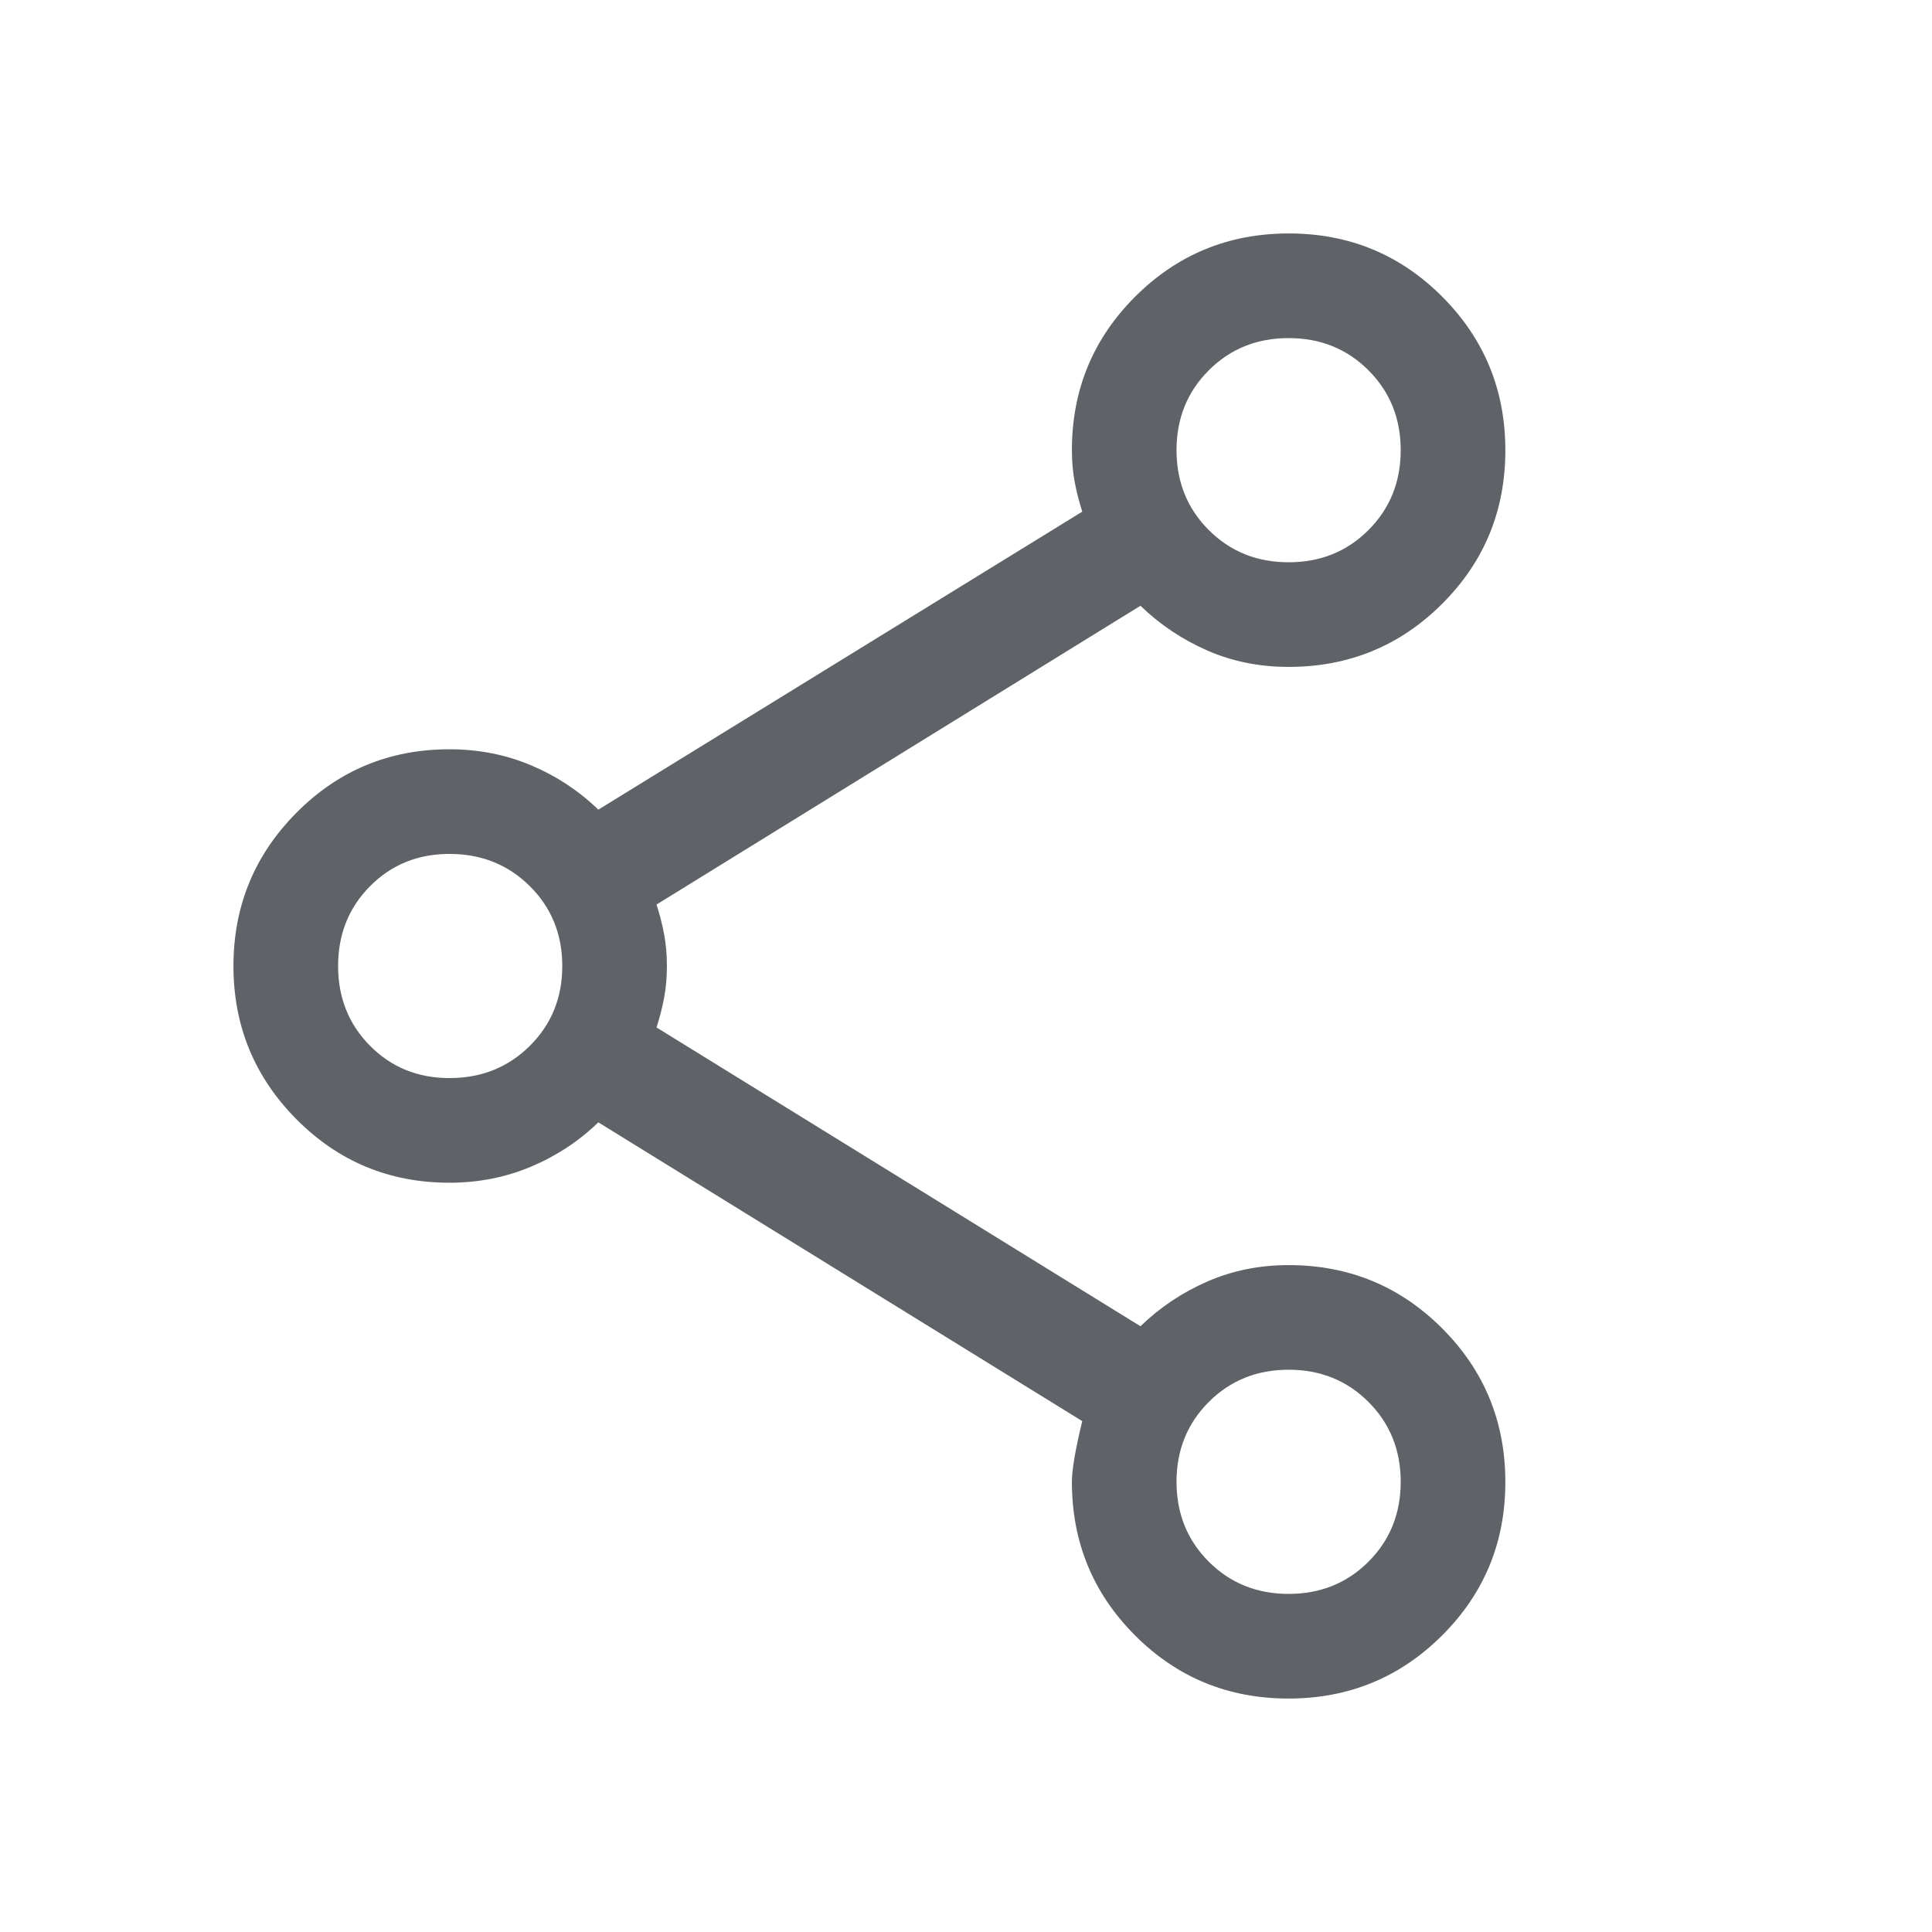
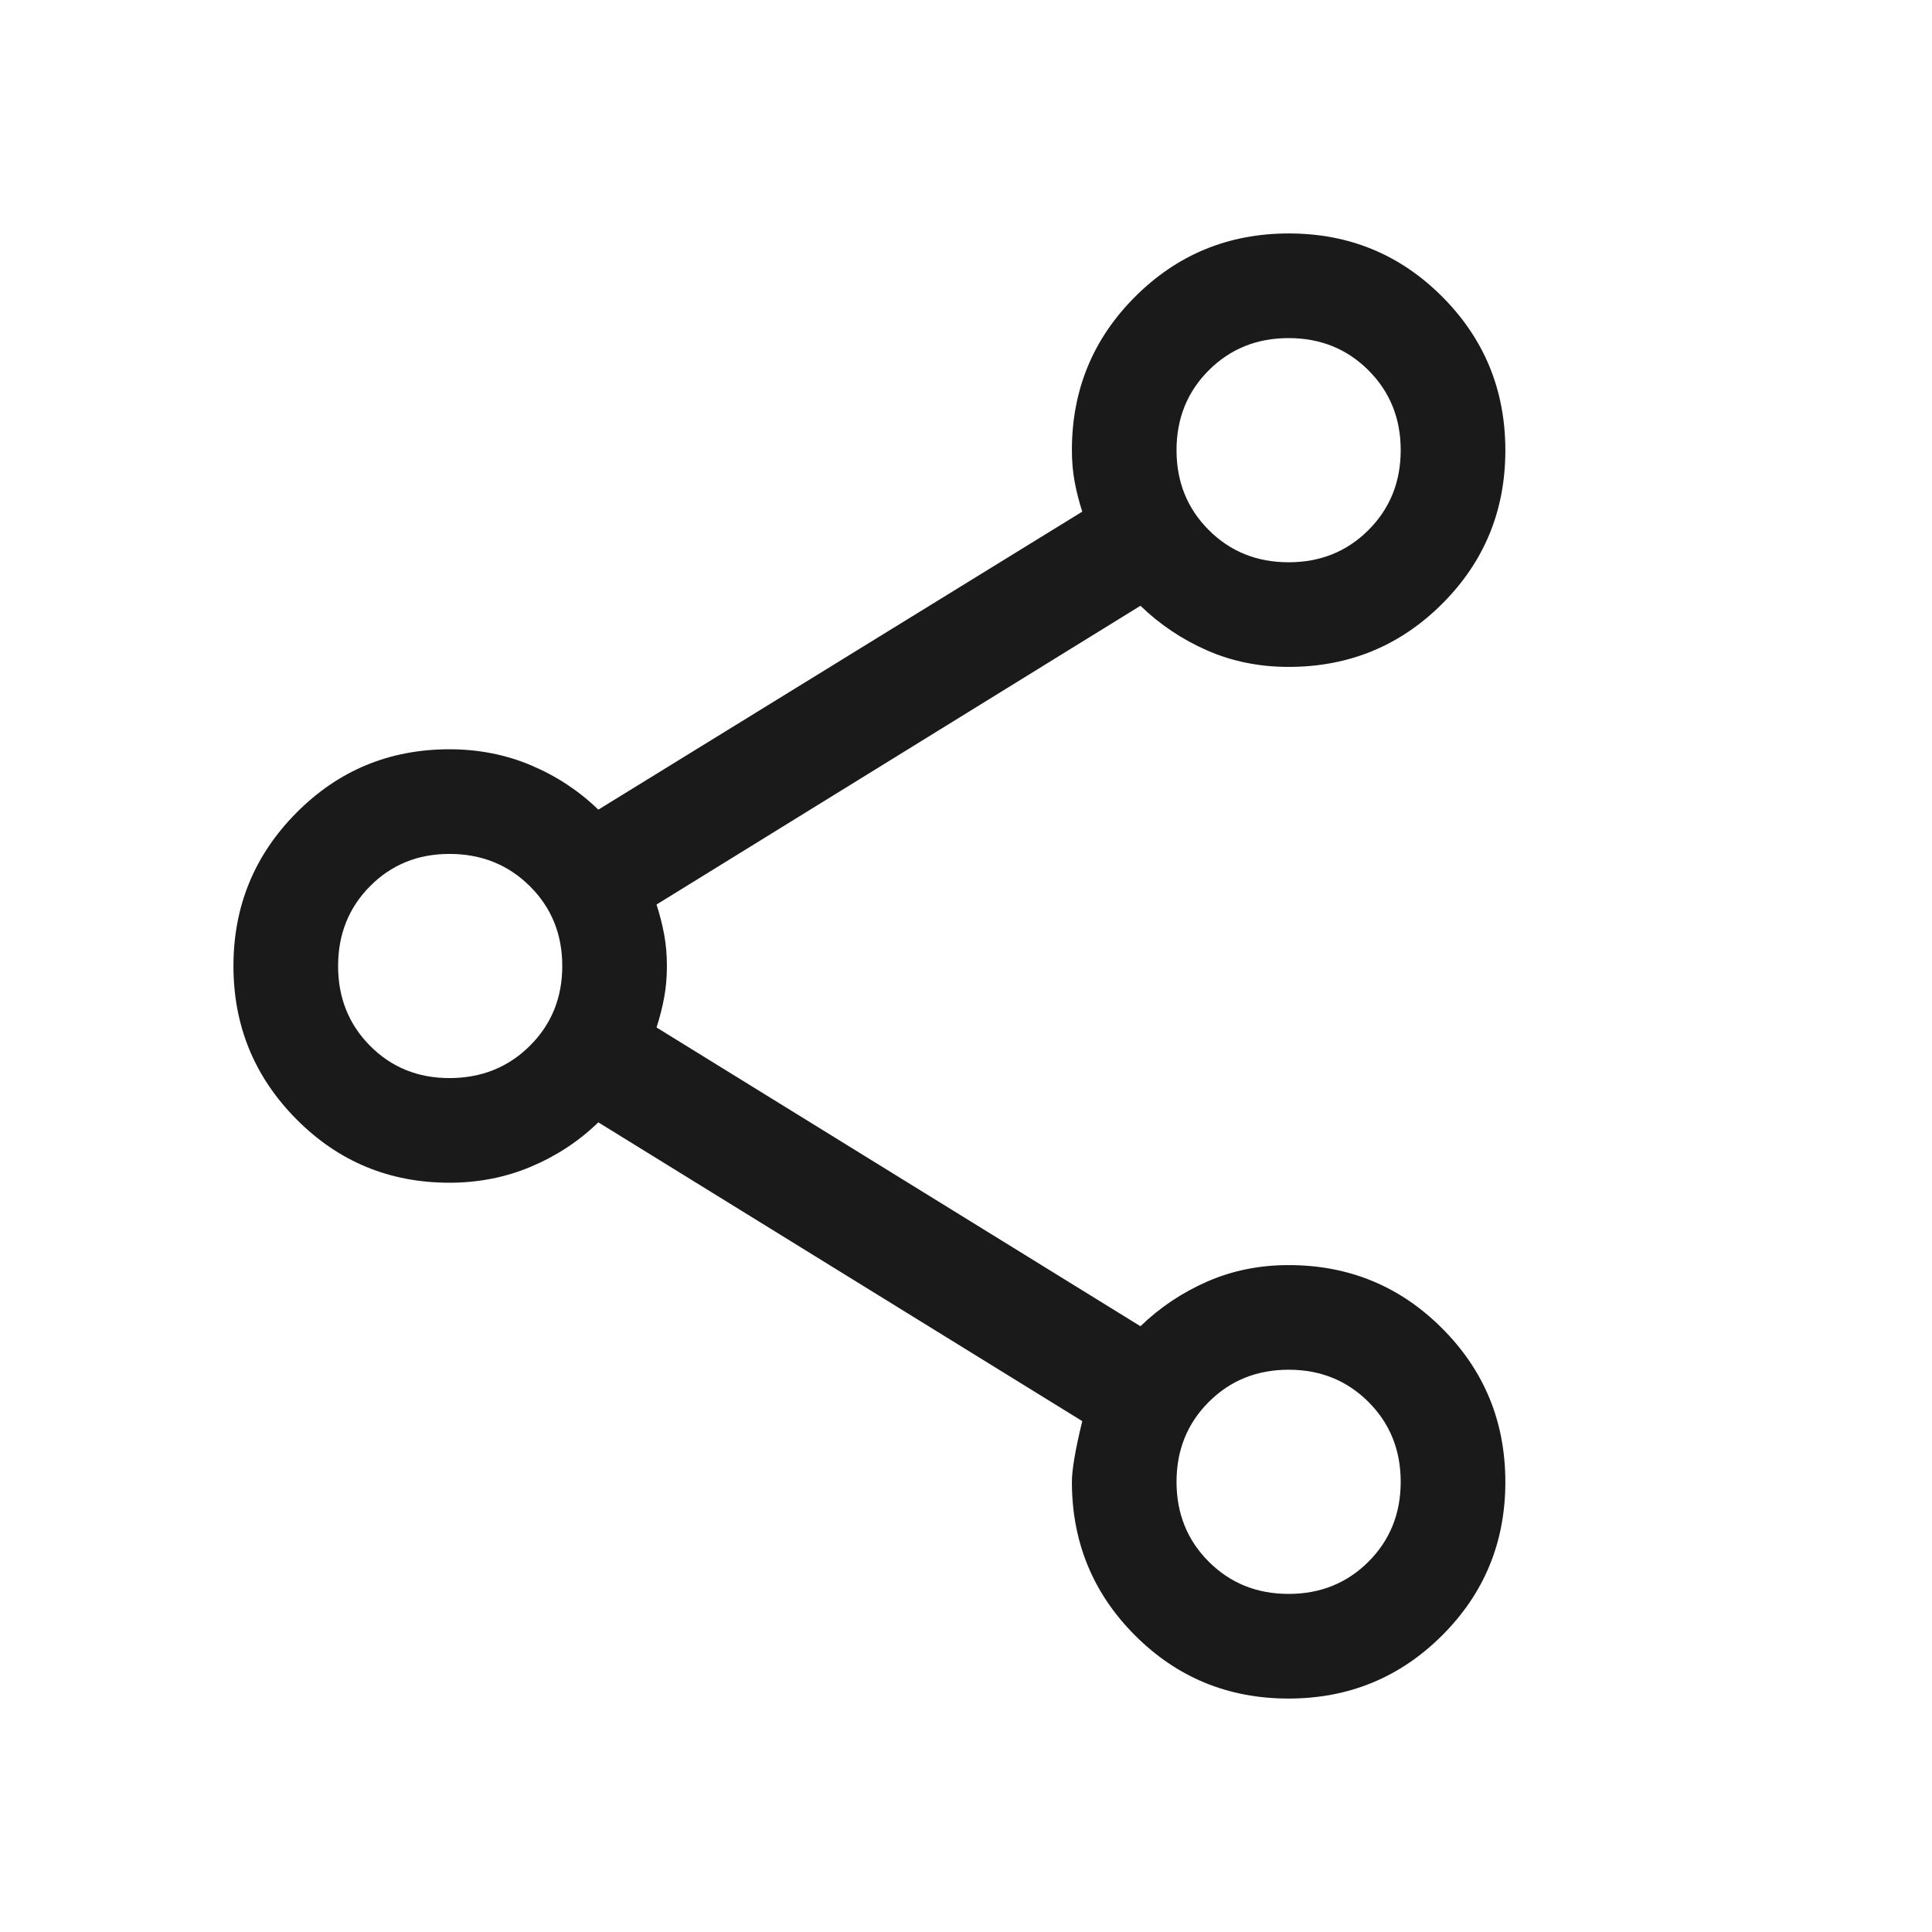
- <svg xmlns="http://www.w3.org/2000/svg" height="20px" viewBox="0 -960 960 960" width="20px" fill="#5f6368">
+ <svg xmlns="http://www.w3.org/2000/svg" height="20px" viewBox="0 -960 960 960" width="20px" fill="#1a1a1a">
  <path d="M640.22-116q-44.91 0-76.26-31.41-31.34-31.41-31.34-76.28 0-9 5.15-30.16L297.31-402.31q-14.46 14-33.41 22-18.94 8-40.59 8-44.71 0-76.01-31.54Q116-435.39 116-480q0-44.61 31.3-76.15 31.3-31.54 76.01-31.54 21.74 0 40.64 8 18.9 8 33.36 22l240.46-148.08q-2.38-7.38-3.77-14.77-1.38-7.39-1.38-15.77 0-44.87 31.43-76.28Q595.49-844 640.4-844t76.25 31.44Q748-781.13 748-736.22q0 44.91-31.41 76.26-31.41 31.34-76.28 31.34-21.85 0-40.5-8.19Q581.15-645 566.69-659L326.23-510.54q2.38 7.39 3.77 14.77 1.38 7.39 1.38 15.77 0 8.38-1.38 15.77-1.39 7.38-3.77 14.77L566.69-301q14.46-14 33.16-22.19 18.7-8.19 40.46-8.19 44.87 0 76.28 31.43Q748-268.51 748-223.6t-31.44 76.25Q685.13-116 640.22-116Zm.09-52q23.67 0 39.68-16.01Q696-200.02 696-223.69q0-23.67-16.01-39.68-16.01-16.02-39.68-16.02-23.67 0-39.68 16.02-16.02 16.01-16.02 39.68 0 23.67 16.02 39.68Q616.64-168 640.31-168Zm-417-256.31q23.83 0 39.95-16.01 16.13-16.01 16.13-39.68 0-23.67-16.13-39.68-16.12-16.01-39.95-16.01-23.51 0-39.41 16.01Q168-503.67 168-480q0 23.67 15.9 39.68 15.9 16.01 39.41 16.01Zm417-256.3q23.67 0 39.68-16.02Q696-712.64 696-736.31q0-23.67-16.01-39.68Q663.98-792 640.31-792q-23.67 0-39.68 16.01-16.02 16.01-16.02 39.68 0 23.67 16.02 39.68 16.01 16.02 39.68 16.02Zm0 456.92ZM223.69-480Zm416.62-256.31Z" />
</svg>
